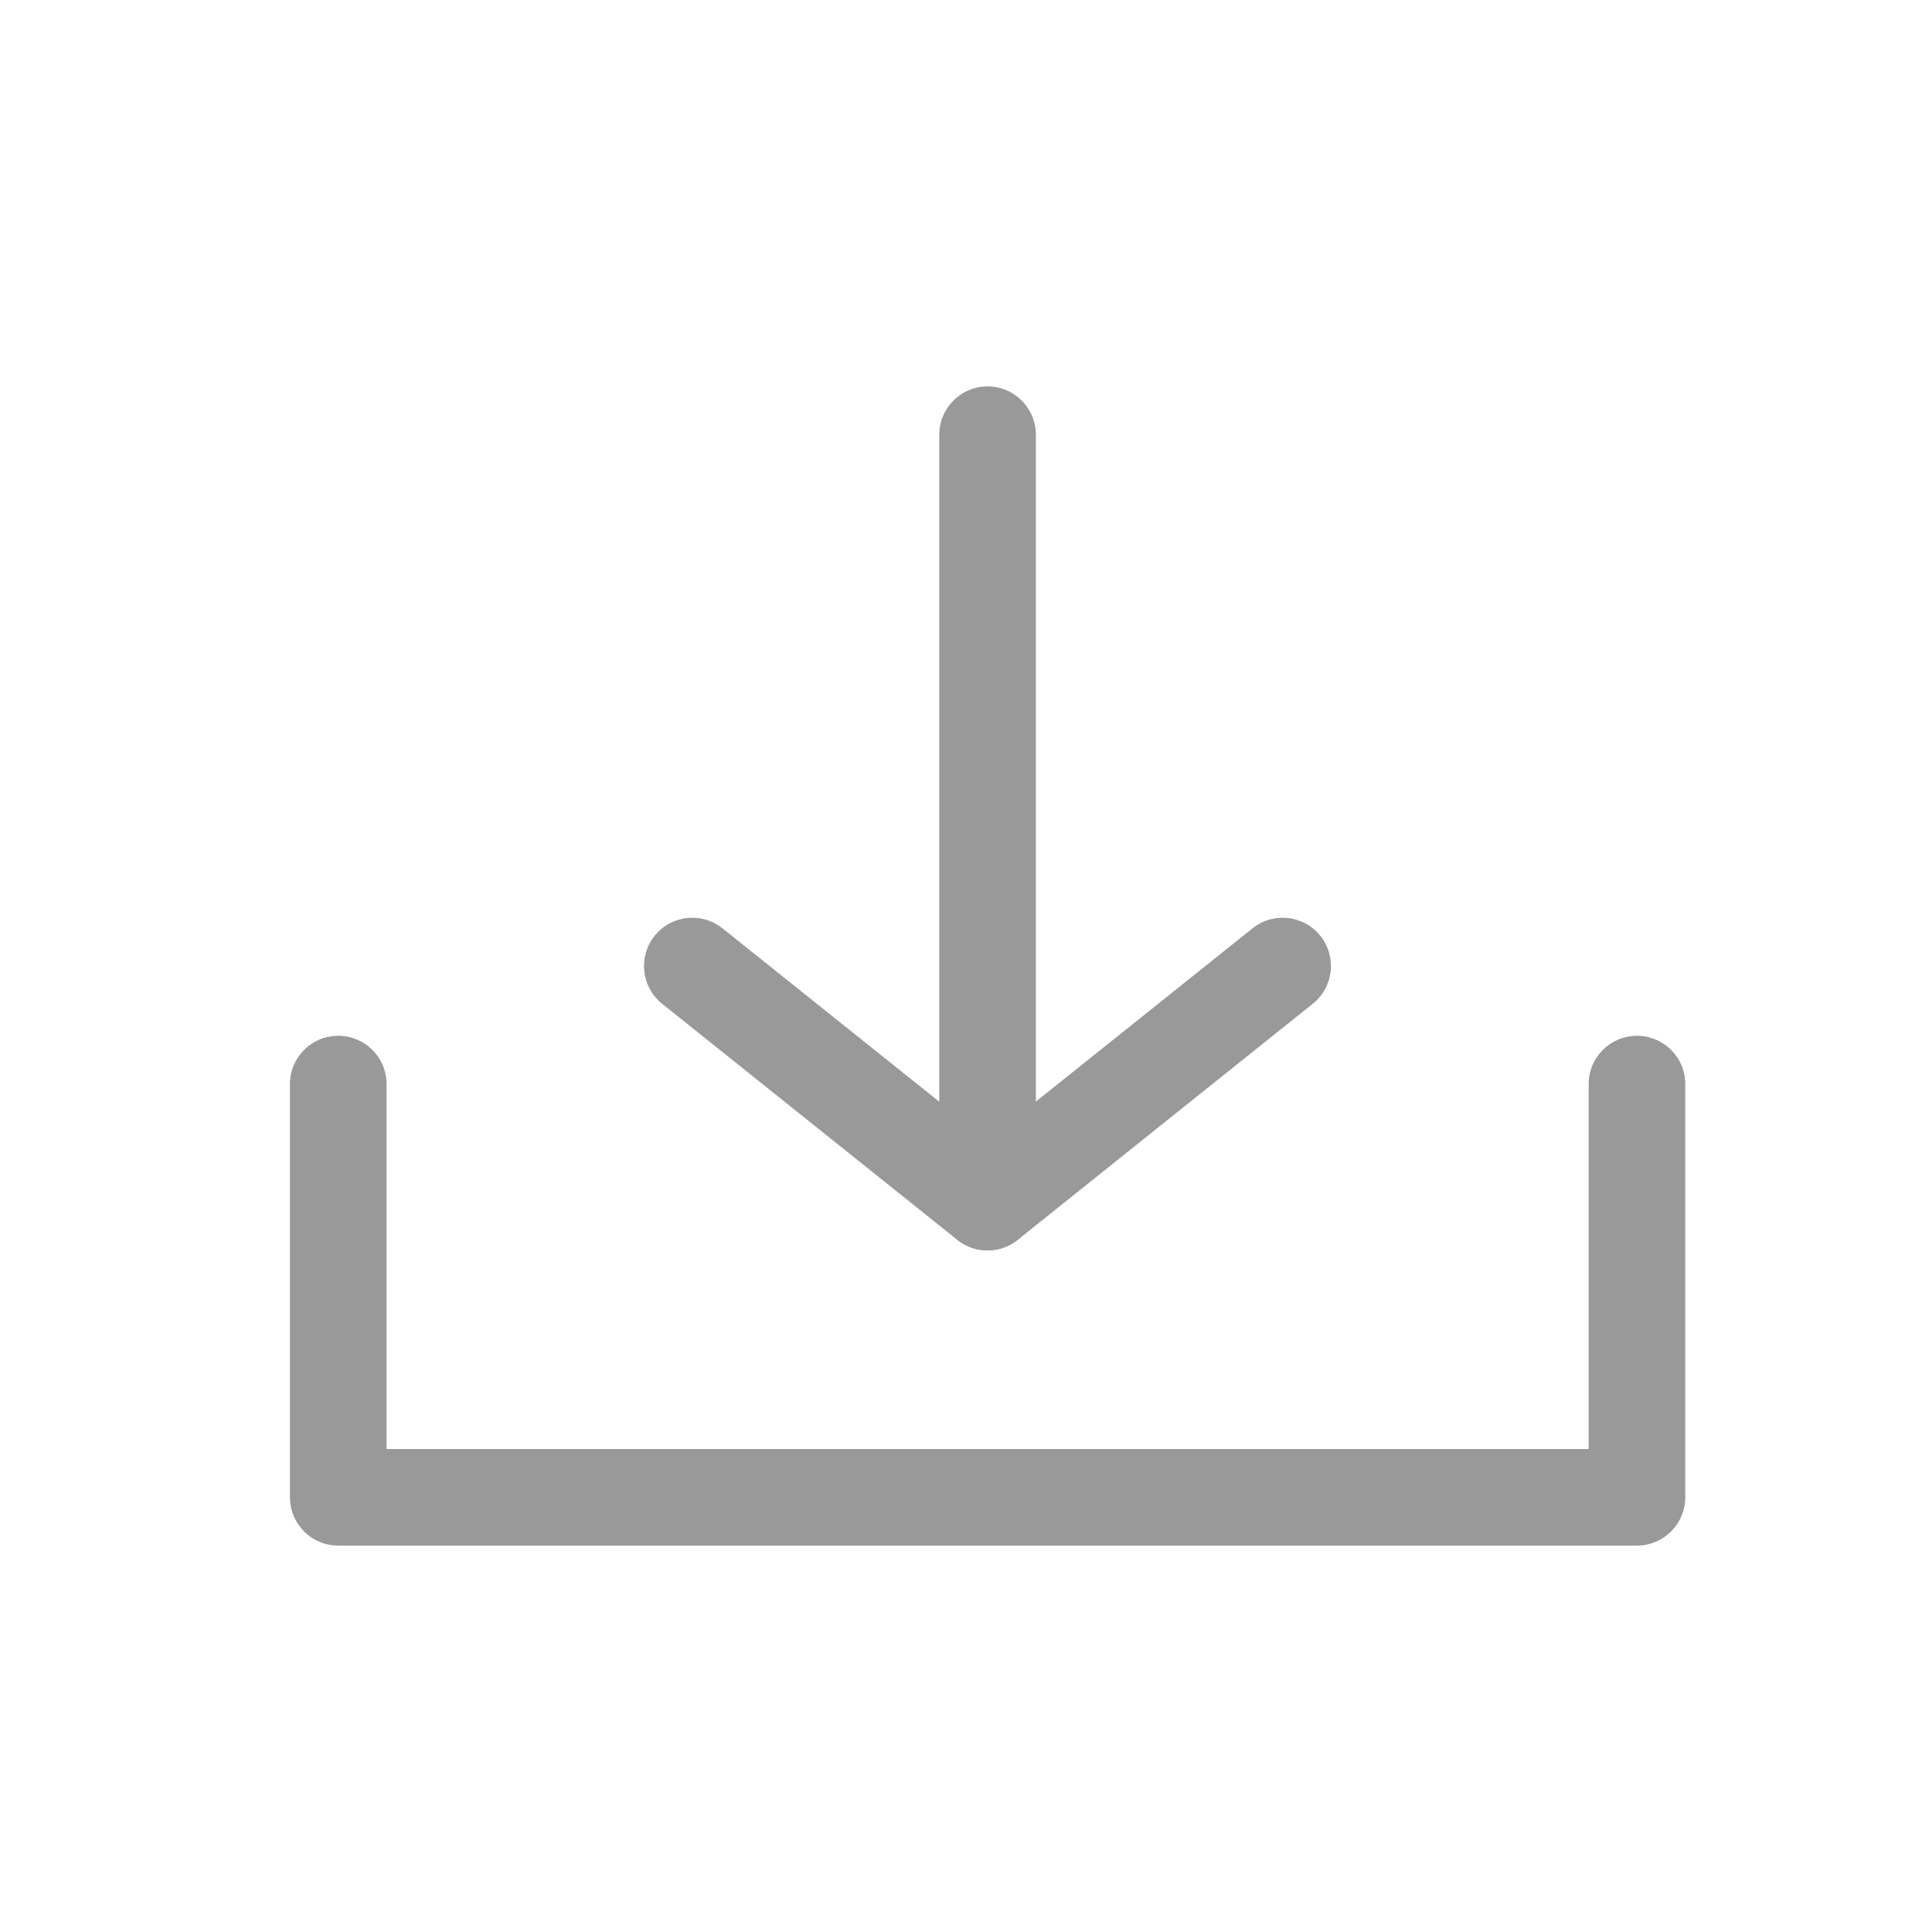
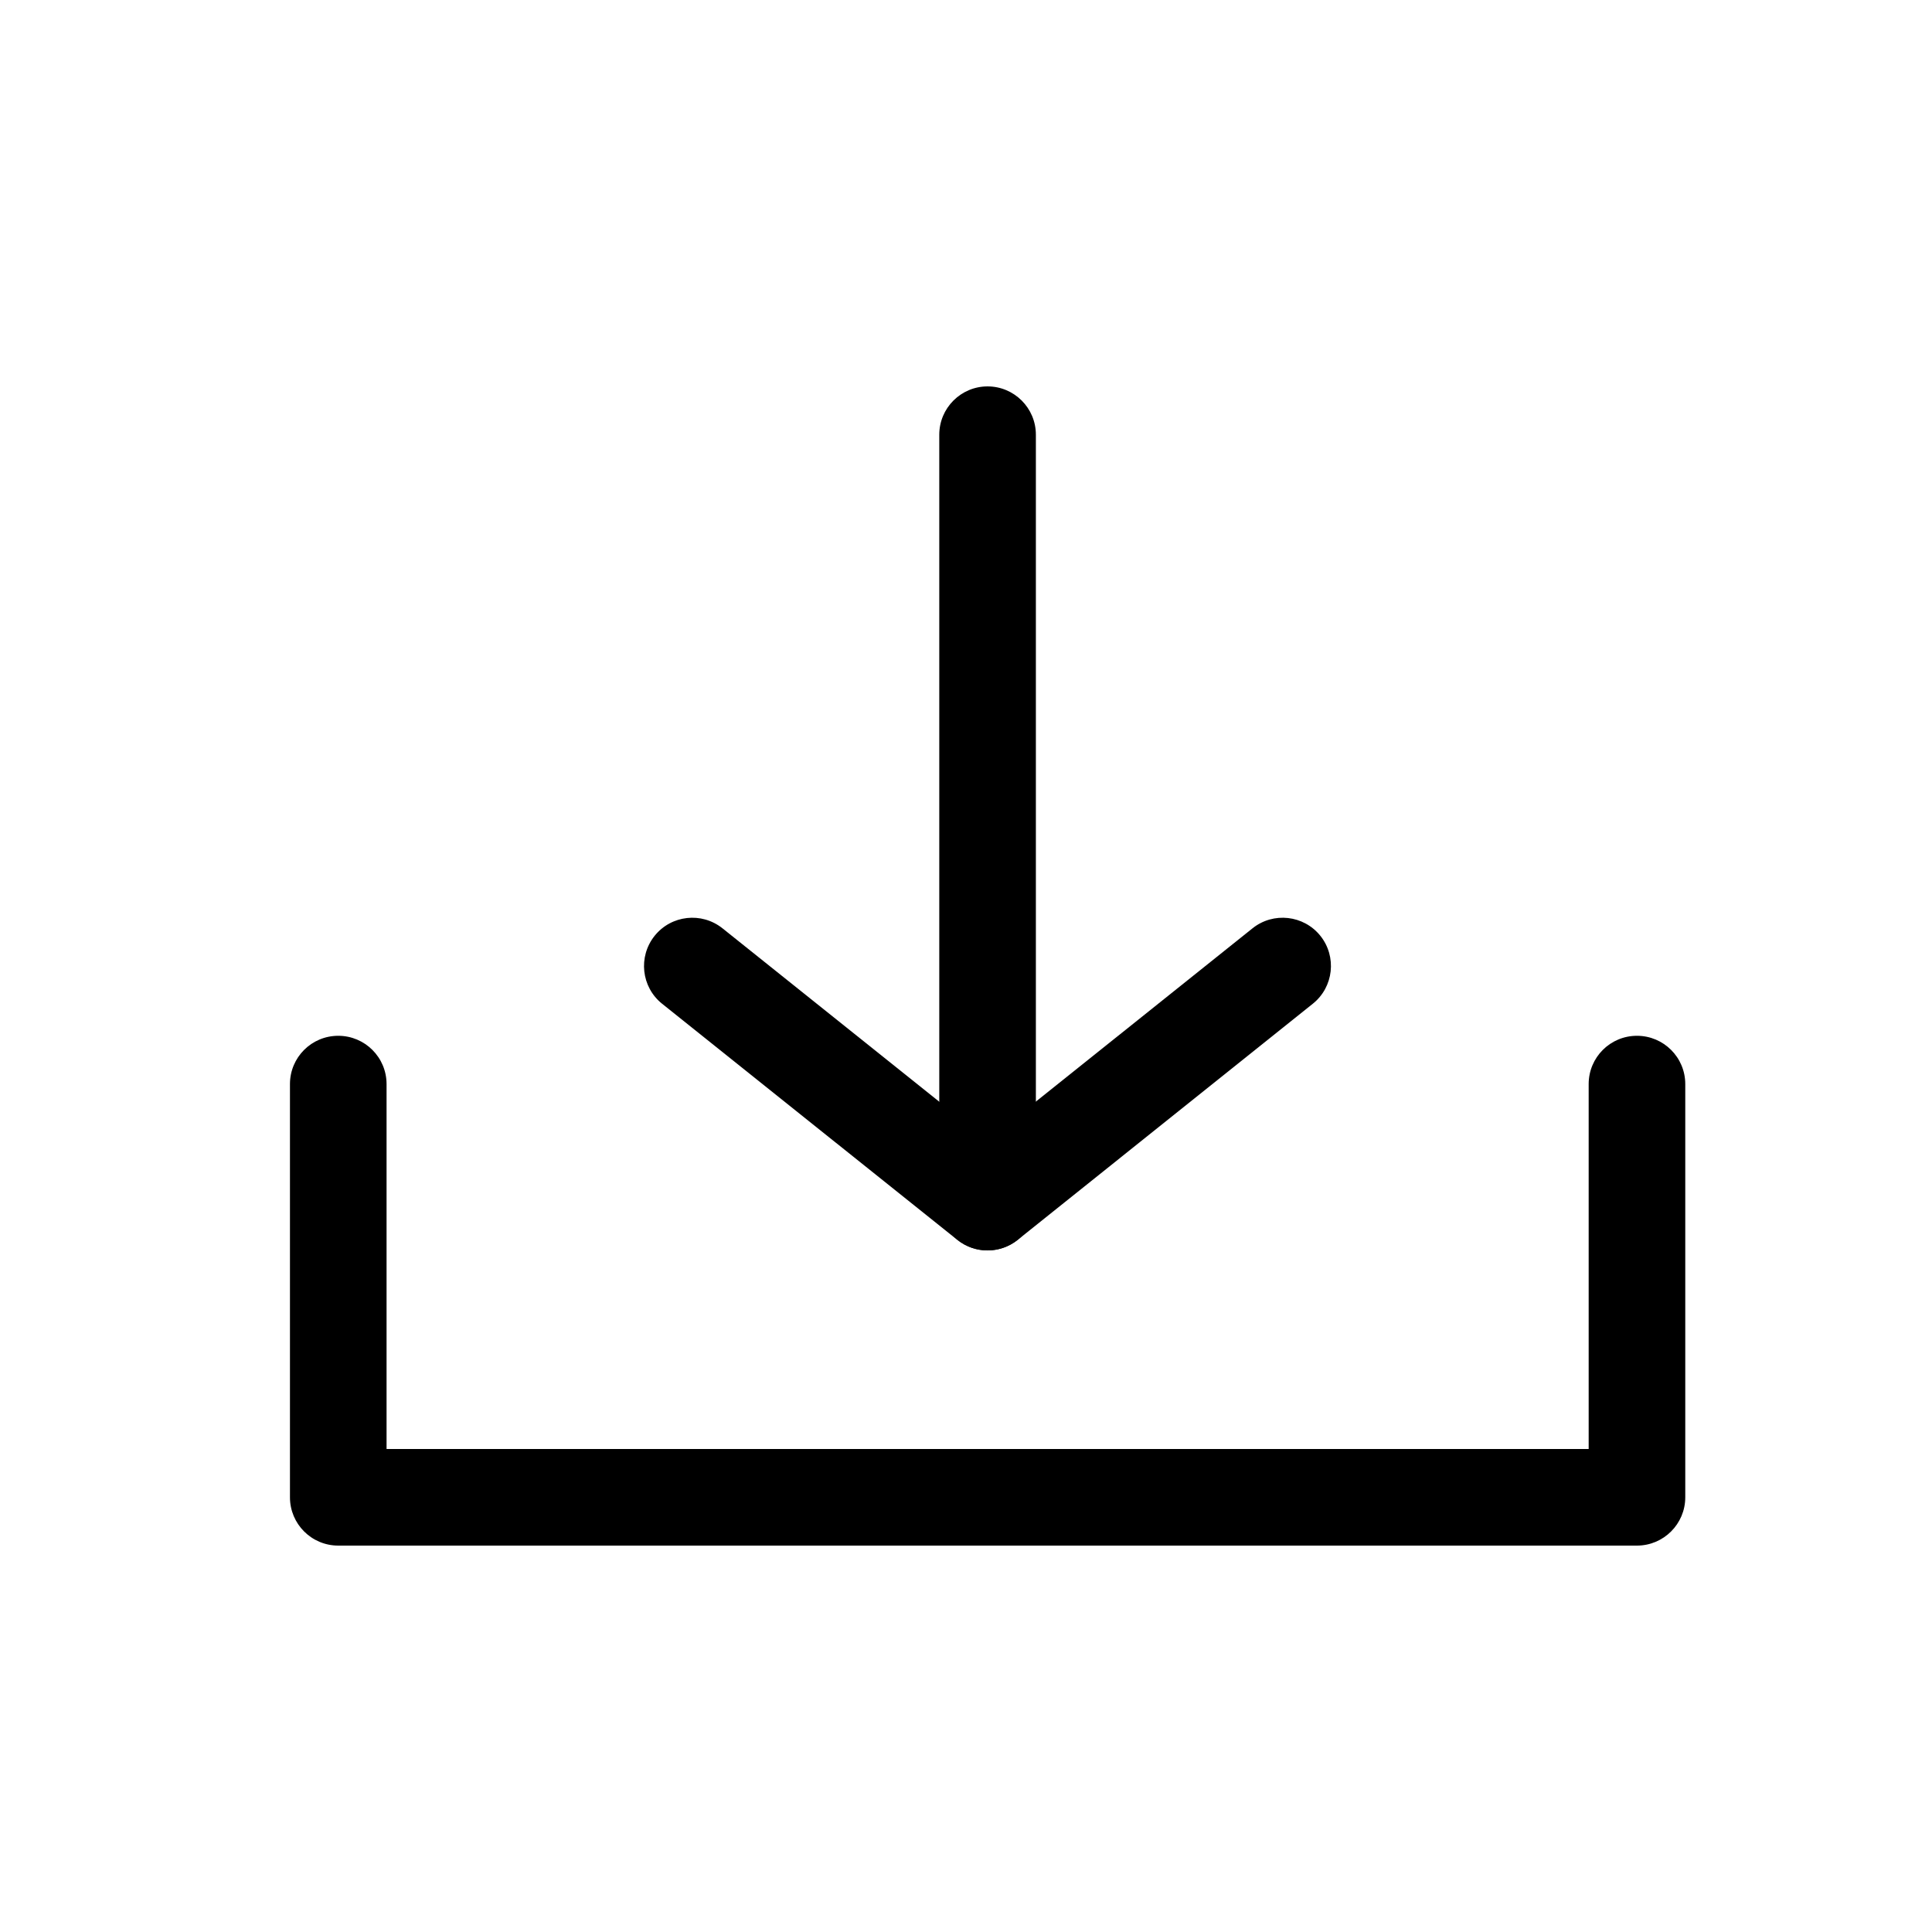
<svg xmlns="http://www.w3.org/2000/svg" width="24" height="24" viewBox="0 0 24 24" fill="none">
  <mask id="mask0_13659_3306" style="mask-type:alpha" maskUnits="userSpaceOnUse" x="0" y="0" width="24" height="24">
    <path d="M24 0H0V24H24V0Z" fill="#222222" />
  </mask>
  <g mask="url(#mask0_13659_3306)">
-     <path fill-rule="evenodd" clip-rule="evenodd" d="M4.202 12.867C4.533 12.867 4.802 13.135 4.802 13.467V18H19.735V13.467C19.735 13.135 20.003 12.867 20.335 12.867C20.666 12.867 20.935 13.135 20.935 13.467V18.6C20.935 18.931 20.666 19.2 20.335 19.2H4.202C3.87 19.2 3.602 18.931 3.602 18.6V13.467C3.602 13.135 3.87 12.867 4.202 12.867Z" fill="#999999" />
-     <path fill-rule="evenodd" clip-rule="evenodd" d="M8.132 11.625C8.339 11.367 8.716 11.325 8.975 11.532L12.267 14.165L15.559 11.532C15.817 11.325 16.195 11.367 16.402 11.625C16.609 11.884 16.567 12.262 16.308 12.469L12.642 15.402C12.422 15.577 12.111 15.577 11.892 15.402L8.225 12.469C7.966 12.262 7.925 11.884 8.132 11.625Z" fill="#999999" />
-     <path fill-rule="evenodd" clip-rule="evenodd" d="M12.268 4.8C12.599 4.8 12.868 5.069 12.868 5.4V14.933C12.868 15.265 12.599 15.533 12.268 15.533C11.937 15.533 11.668 15.265 11.668 14.933V5.4C11.668 5.069 11.937 4.8 12.268 4.8Z" fill="#999999" />
+     <path fill-rule="evenodd" clip-rule="evenodd" d="M4.202 12.867C4.533 12.867 4.802 13.135 4.802 13.467V18H19.735V13.467C19.735 13.135 20.003 12.867 20.335 12.867C20.666 12.867 20.935 13.135 20.935 13.467V18.6C20.935 18.931 20.666 19.2 20.335 19.2H4.202C3.87 19.2 3.602 18.931 3.602 18.6V13.467C3.602 13.135 3.87 12.867 4.202 12.867Z" fill="currentColor" />
+     <path fill-rule="evenodd" clip-rule="evenodd" d="M8.132 11.625C8.339 11.367 8.716 11.325 8.975 11.532L12.267 14.165L15.559 11.532C15.817 11.325 16.195 11.367 16.402 11.625C16.609 11.884 16.567 12.262 16.308 12.469L12.642 15.402C12.422 15.577 12.111 15.577 11.892 15.402L8.225 12.469C7.966 12.262 7.925 11.884 8.132 11.625Z" fill="currentColor" />
+     <path fill-rule="evenodd" clip-rule="evenodd" d="M12.268 4.8C12.599 4.8 12.868 5.069 12.868 5.4V14.933C12.868 15.265 12.599 15.533 12.268 15.533C11.937 15.533 11.668 15.265 11.668 14.933V5.4C11.668 5.069 11.937 4.8 12.268 4.8Z" fill="currentColor" />
  </g>
</svg>
